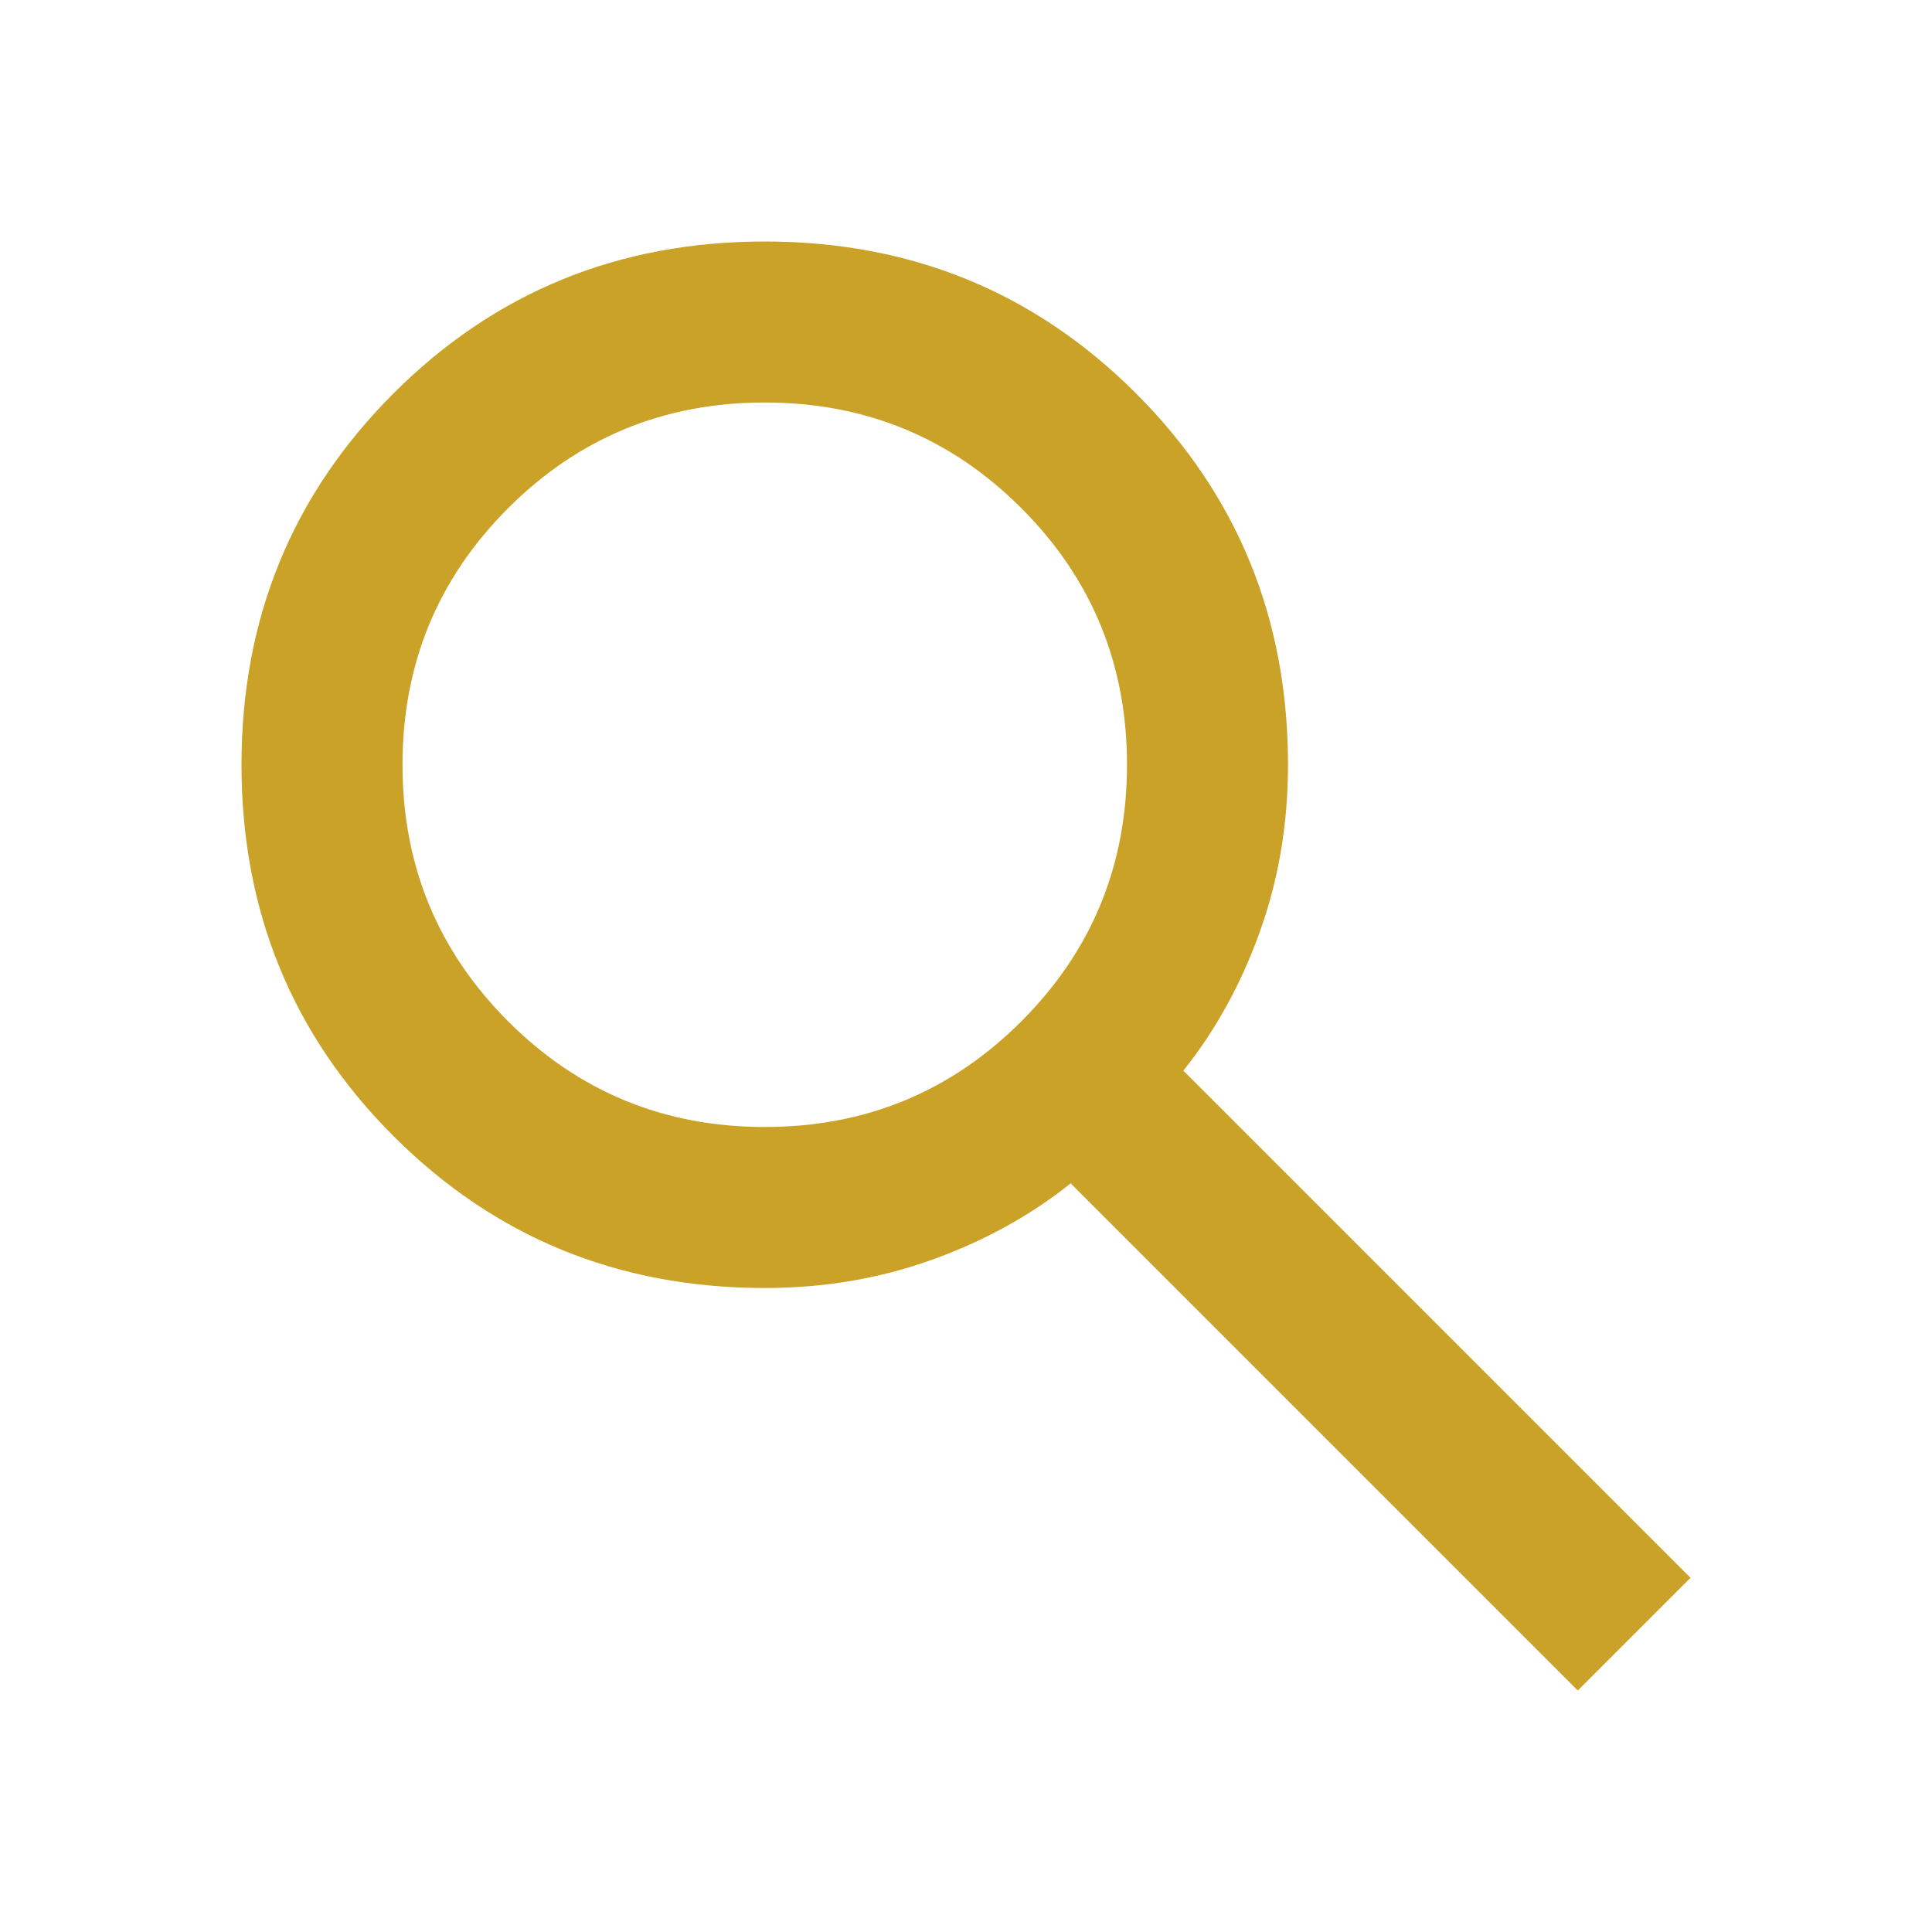
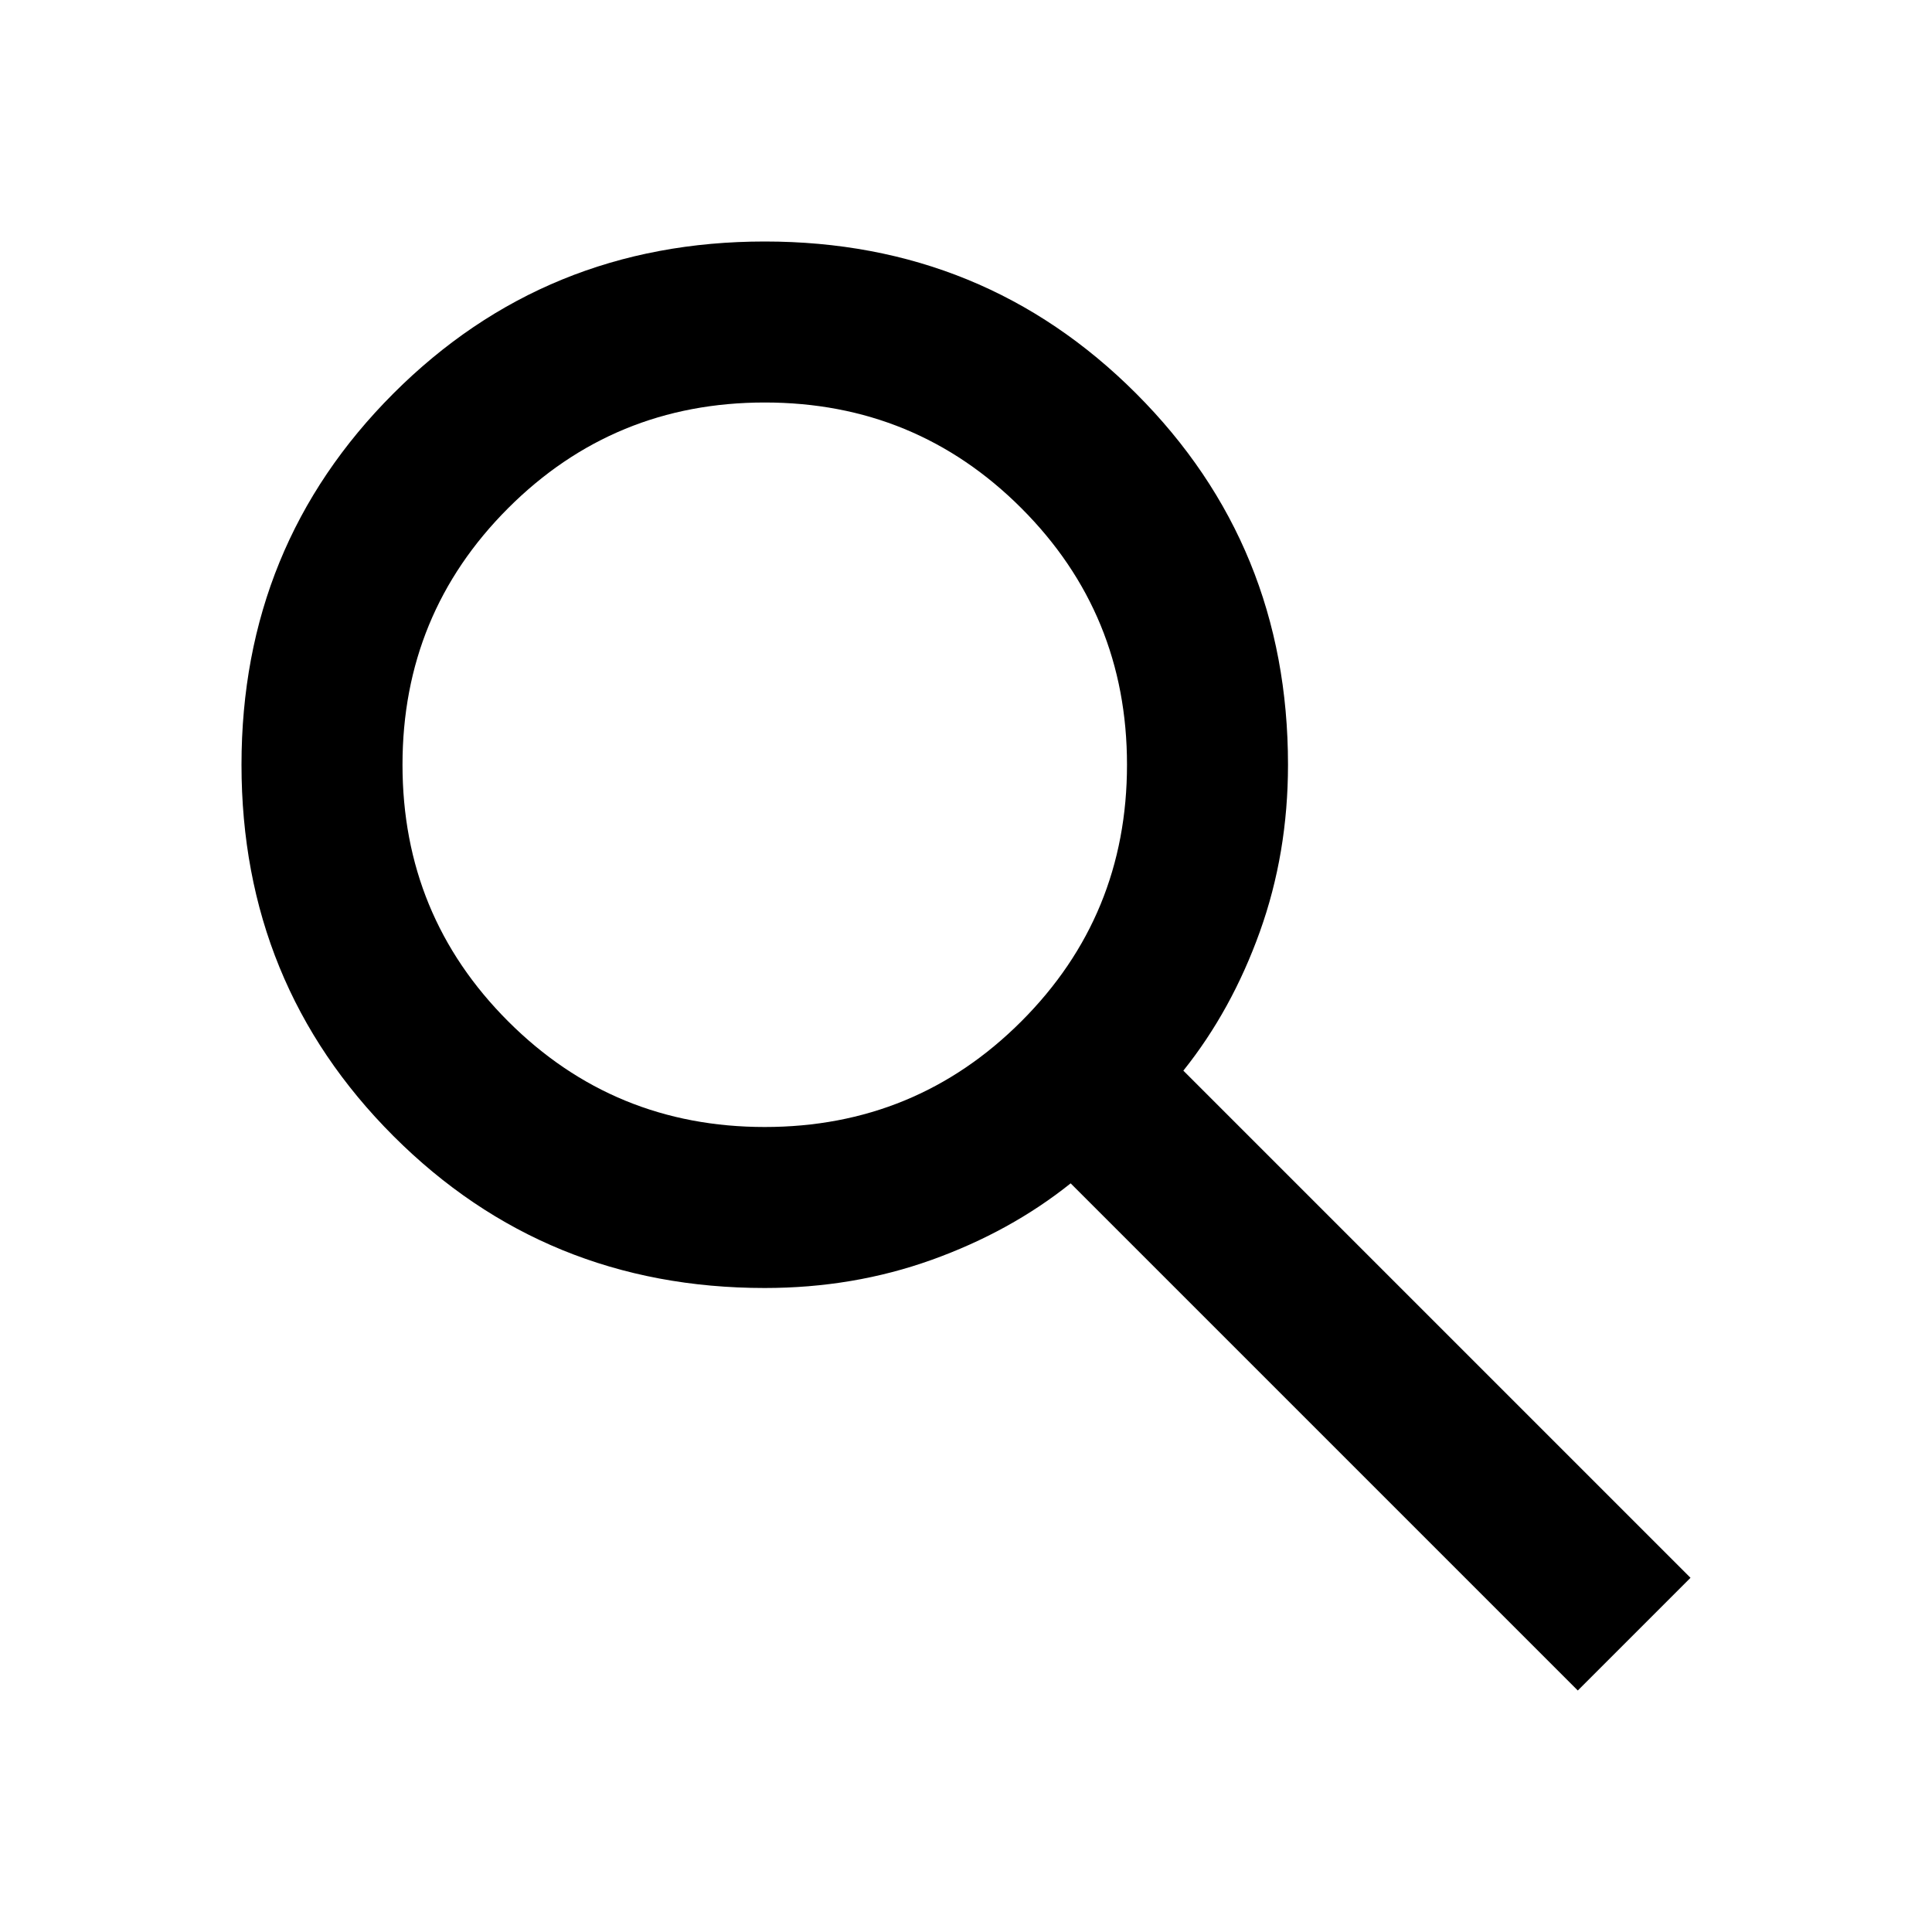
<svg xmlns="http://www.w3.org/2000/svg" height="24px" viewBox="0 -960 960 960" width="24px" fill="#e8eaed">
-   <path d="M784-120 532-372q-30 24-69 38t-83 14q-109 0-184.5-75.5T120-580q0-109 75.5-184.5T380-840q109 0 184.5 75.5T640-580q0 44-14 83t-38 69l252 252-56 56ZM380-400q75 0 127.5-52.5T560-580q0-75-52.5-127.5T380-760q-75 0-127.5 52.5T200-580q0 75 52.5 127.5T380-400Z" fill="#c9a227" />
+   <path d="M784-120 532-372q-30 24-69 38t-83 14q-109 0-184.5-75.5T120-580q0-109 75.5-184.5T380-840q109 0 184.5 75.5T640-580q0 44-14 83t-38 69l252 252-56 56ZM380-400q75 0 127.5-52.5T560-580q0-75-52.5-127.5T380-760q-75 0-127.5 52.5T200-580q0 75 52.5 127.5T380-400Z" fill="currentColor" />
</svg>
